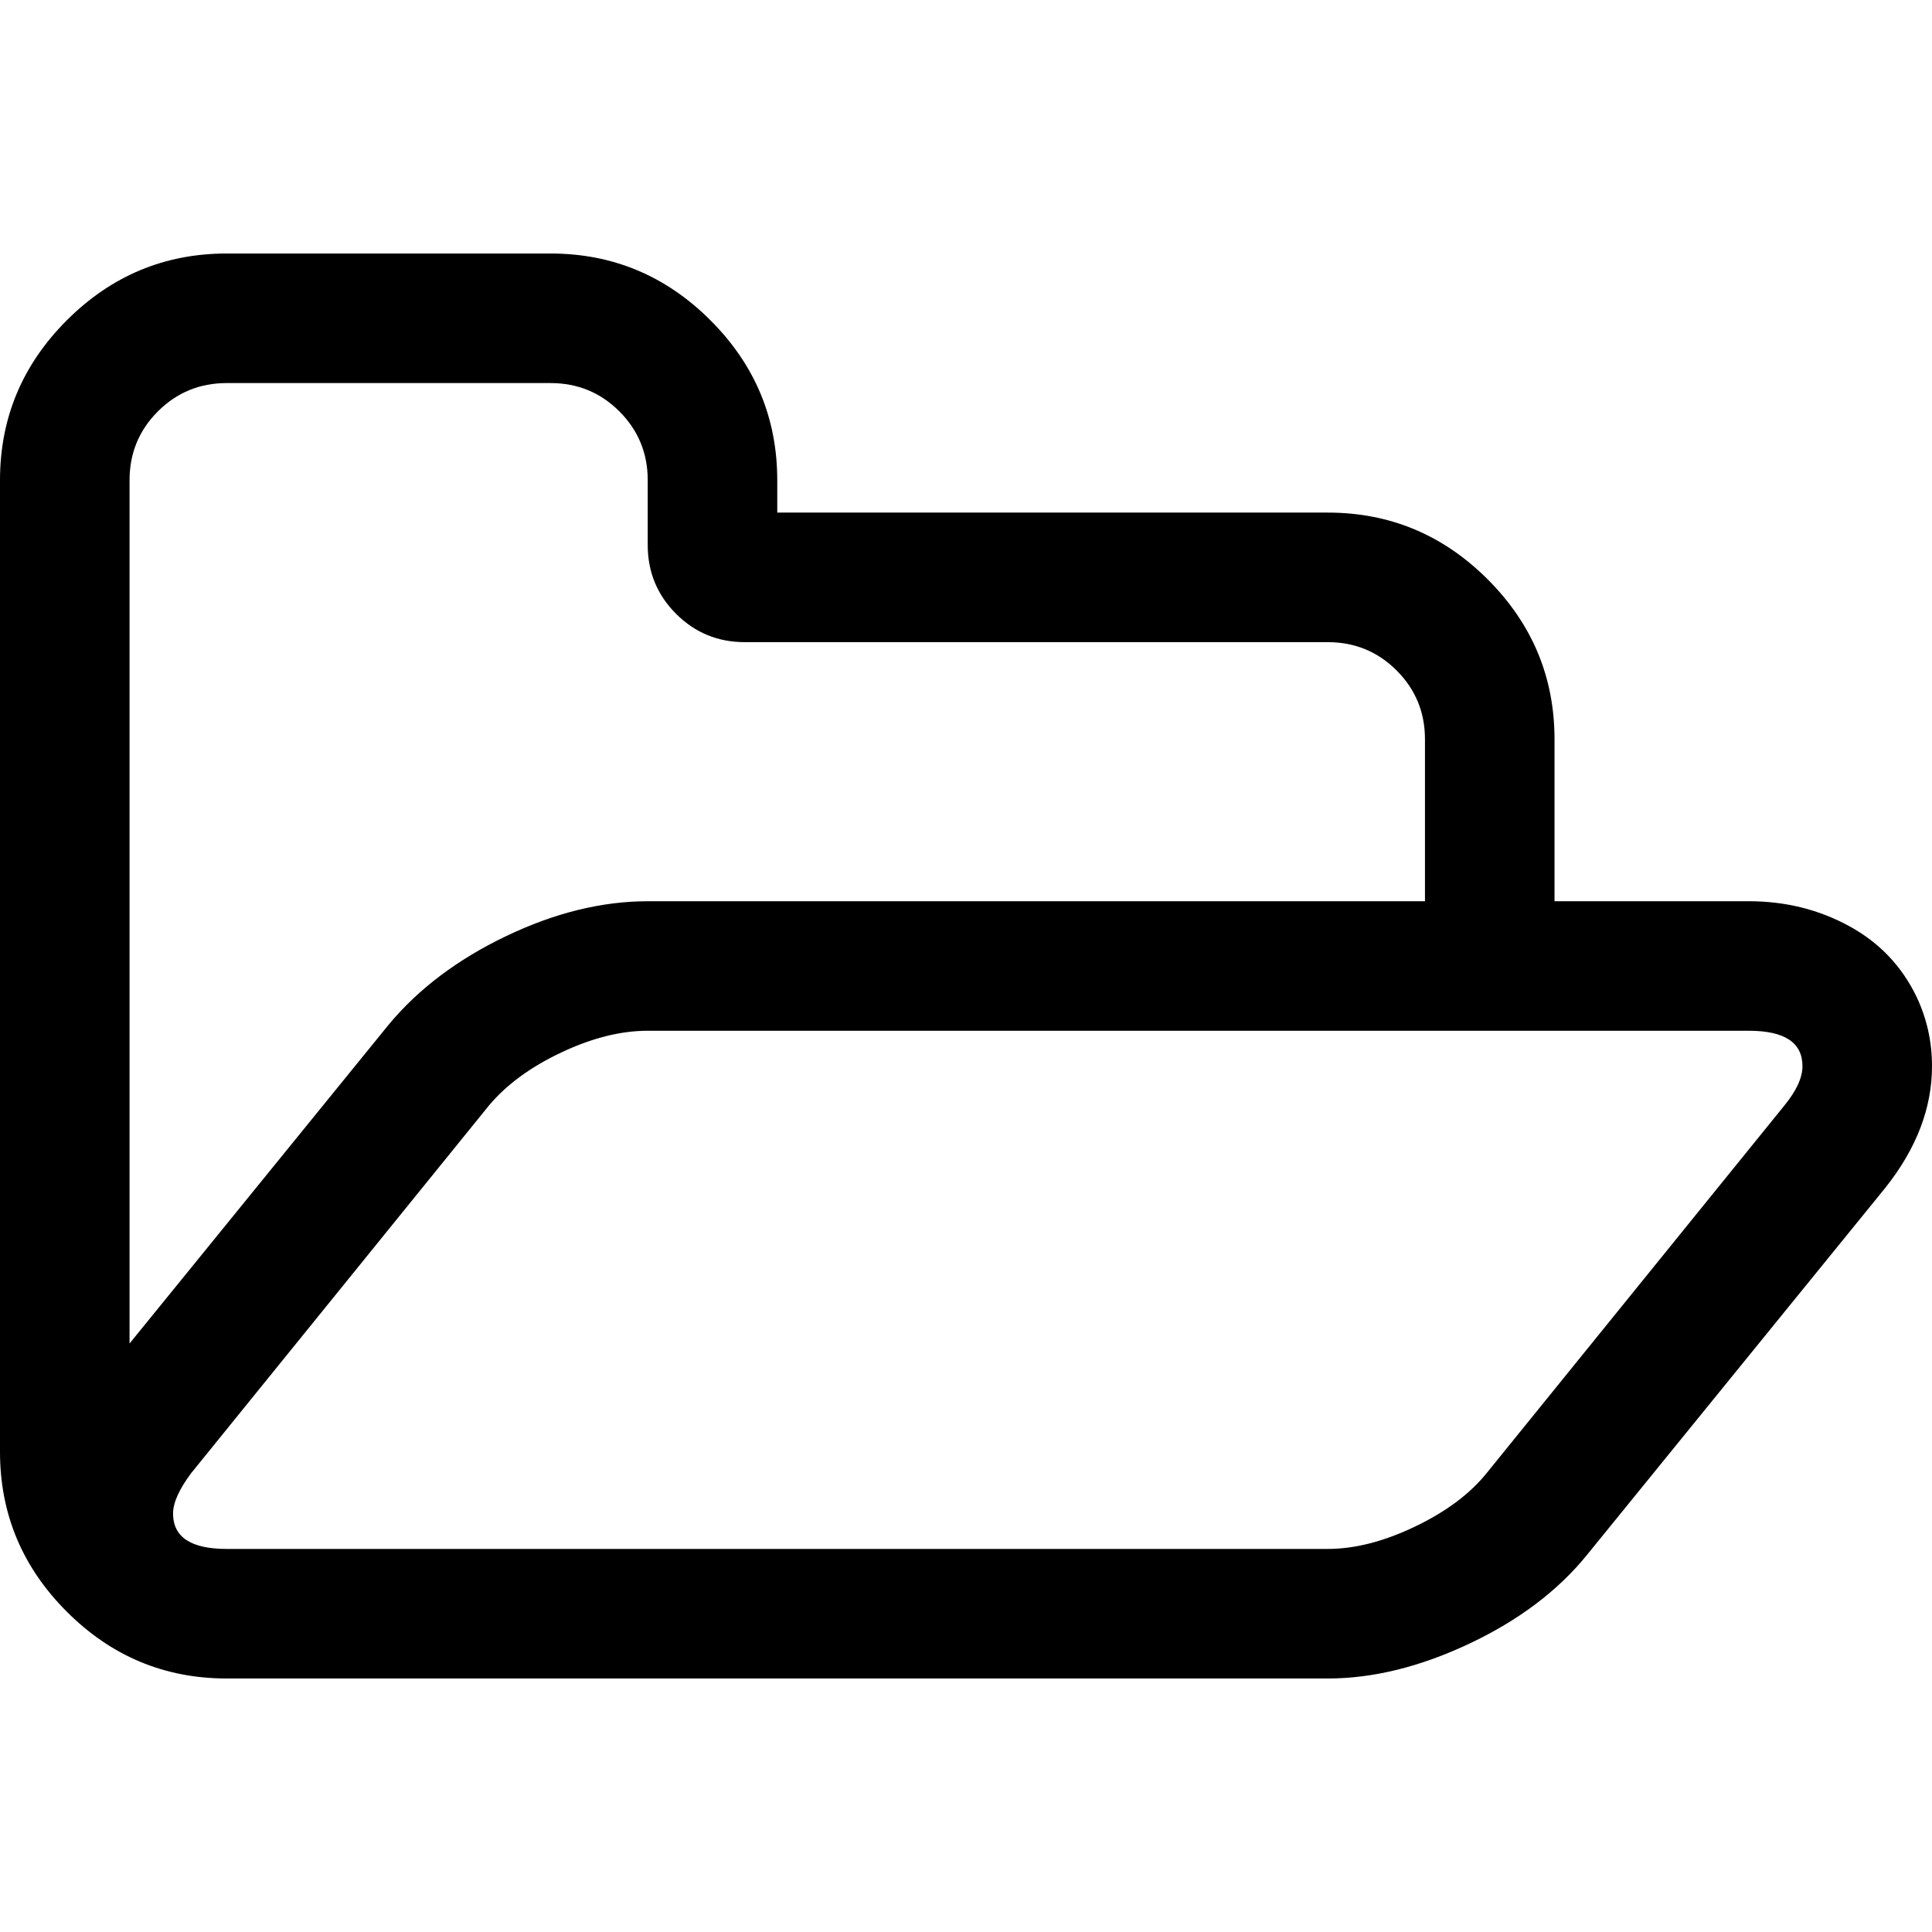
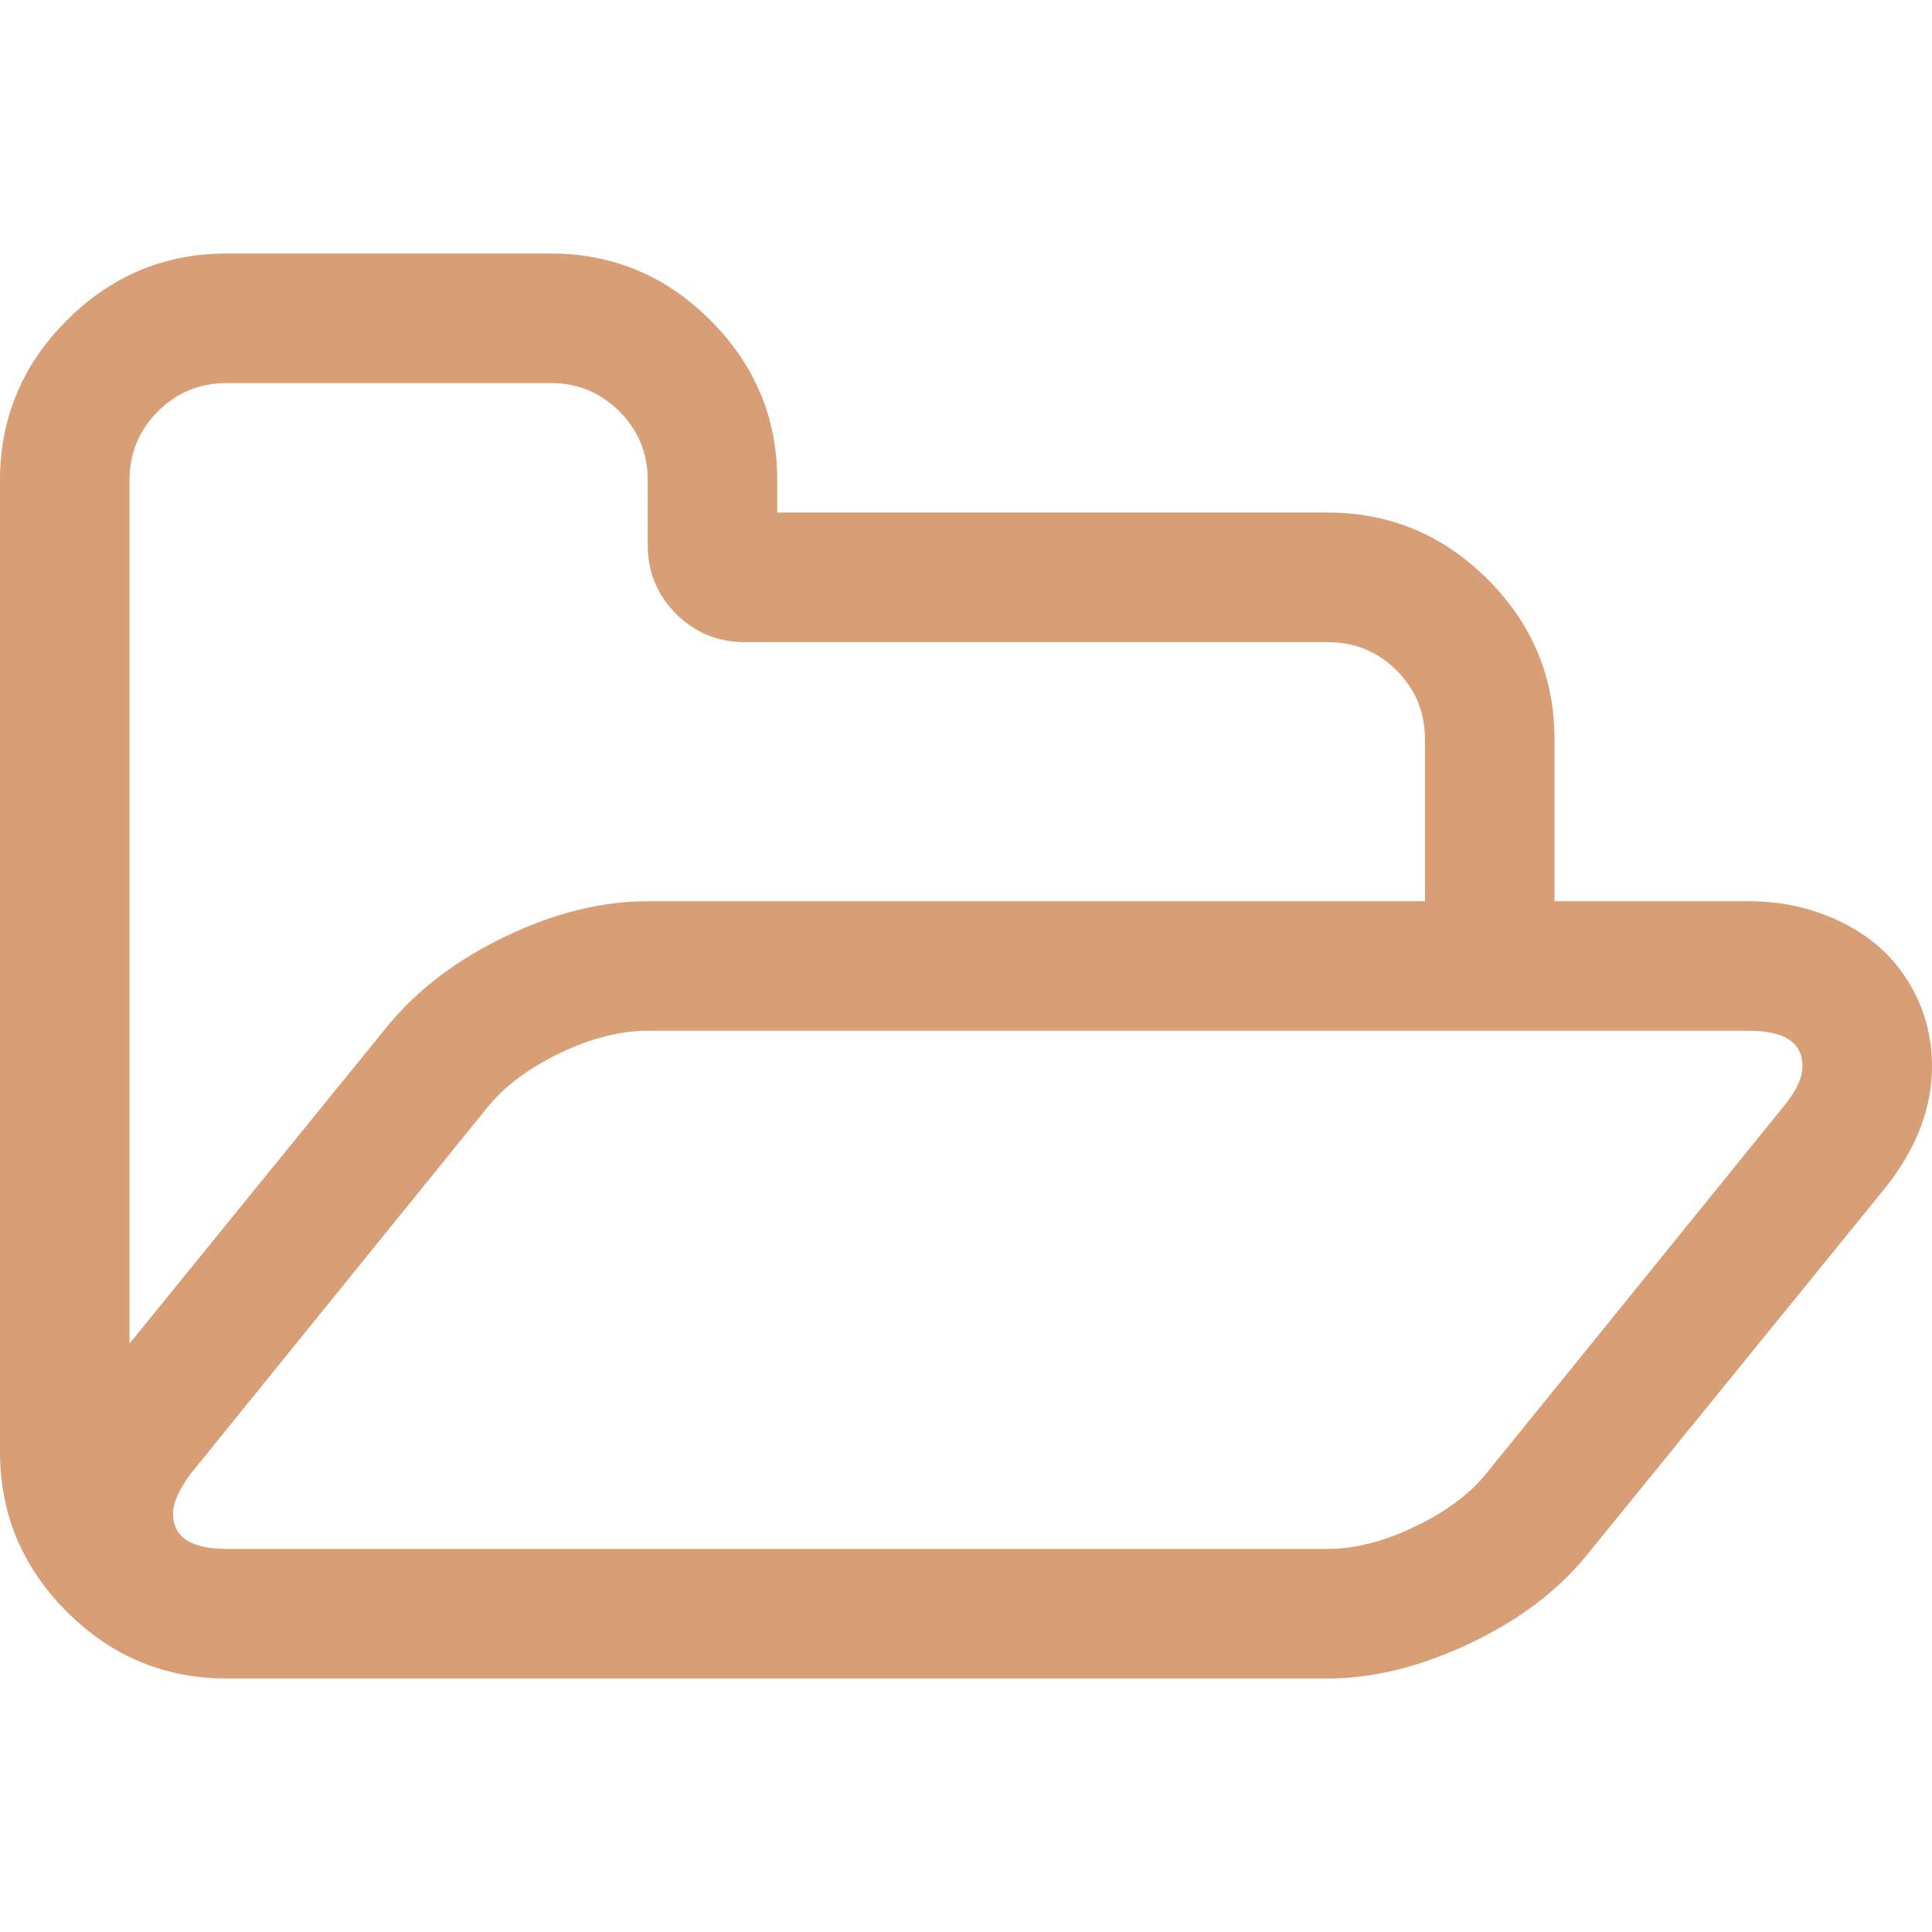
- <svg xmlns="http://www.w3.org/2000/svg" version="1.1" id="Capa_1" x="0px" y="0px" width="545.027px" height="545.027px" viewBox="0 0 545.027 545.027" style="enable-background:new 0 0 545.027 545.027;" xml:space="preserve">
+ <svg xmlns="http://www.w3.org/2000/svg" version="1.1" id="Capa_1" x="0px" y="0px" width="545.027px" height="545.027px" viewBox="0 0 545.027 545.027" style="enable-background:new 0 0 545.027 545.027;" xml:space="preserve" fill="#d89e76">
  <g>
    <path d="M540.743,281.356c-4.179-8.754-10.568-15.464-19.123-20.12c-8.566-4.665-17.987-6.995-28.264-6.995h-54.819v-45.683   c0-17.511-6.283-32.548-18.843-45.111c-12.566-12.562-27.604-18.842-45.111-18.842H219.268v-9.136   c0-17.511-6.283-32.548-18.842-45.107c-12.564-12.562-27.6-18.846-45.111-18.846H63.953c-17.511,0-32.548,6.283-45.111,18.846   C6.28,102.922,0,117.959,0,135.47v274.088c0,17.508,6.28,32.545,18.842,45.104c12.563,12.565,27.6,18.849,45.111,18.849h310.636   c12.748,0,26.07-3.285,39.971-9.855c13.895-6.563,24.928-14.894,33.113-24.981L531.9,335.037   c8.754-11.037,13.127-22.453,13.127-34.26C545.031,293.923,543.603,287.458,540.743,281.356z M36.547,135.474   c0-7.611,2.663-14.084,7.993-19.414c5.326-5.327,11.799-7.993,19.414-7.993h91.365c7.615,0,14.084,2.663,19.414,7.993   c5.327,5.33,7.993,11.803,7.993,19.414v18.274c0,7.616,2.667,14.087,7.994,19.414s11.798,7.994,19.412,7.994h164.452   c7.611,0,14.089,2.666,19.418,7.993c5.324,5.326,7.99,11.799,7.99,19.414v45.682H182.725c-12.941,0-26.269,3.284-39.973,9.851   c-13.706,6.567-24.744,14.893-33.12,24.986l-73.085,89.931V135.474z M503.345,311.917l-83.939,103.637   c-4.753,5.899-11.512,10.943-20.272,15.125c-8.754,4.189-16.939,6.283-24.551,6.283H63.953c-10.088,0-15.131-3.333-15.131-9.992   c0-3.046,1.713-6.852,5.14-11.427l83.938-103.633c4.949-5.903,11.75-10.896,20.413-14.989c8.658-4.093,16.796-6.14,24.411-6.14   h310.631c10.088,0,15.129,3.333,15.129,9.993C508.485,304.019,506.778,307.728,503.345,311.917z" />
  </g>
  <g>
</g>
  <g>
</g>
  <g>
</g>
  <g>
</g>
  <g>
</g>
  <g>
</g>
  <g>
</g>
  <g>
</g>
  <g>
</g>
  <g>
</g>
  <g>
</g>
  <g>
</g>
  <g>
</g>
  <g>
</g>
  <g>
</g>
</svg>
